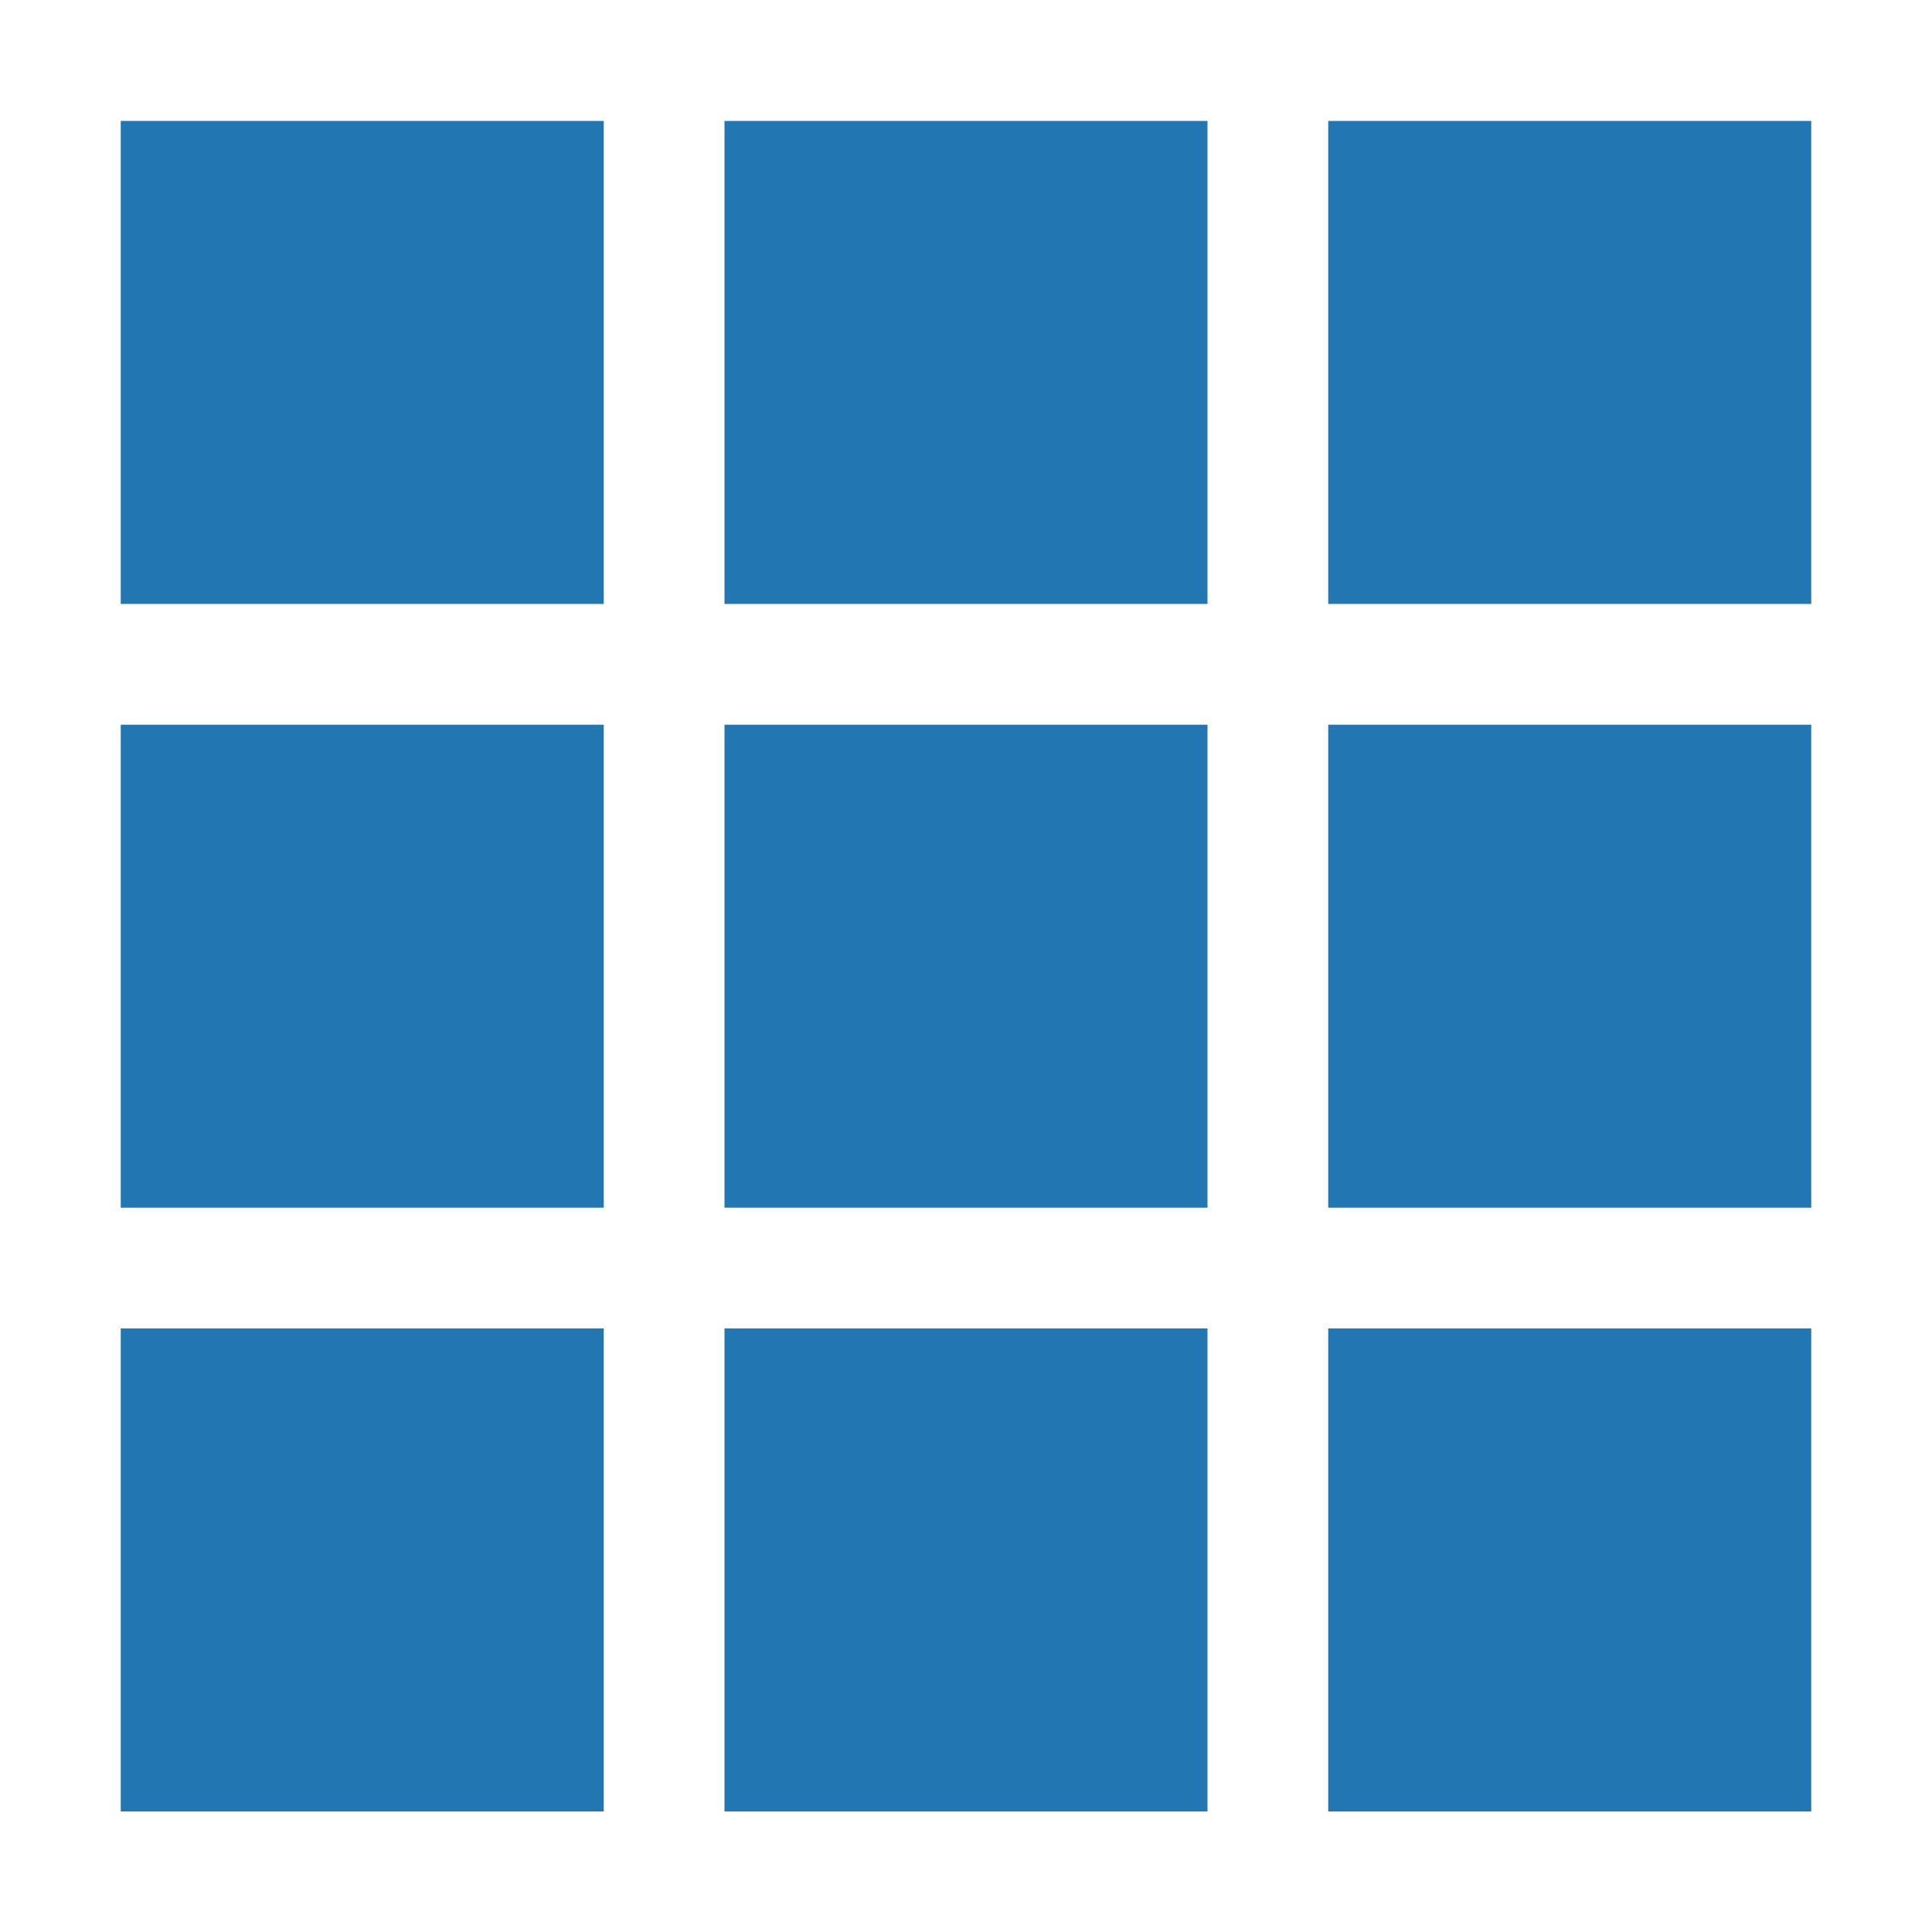
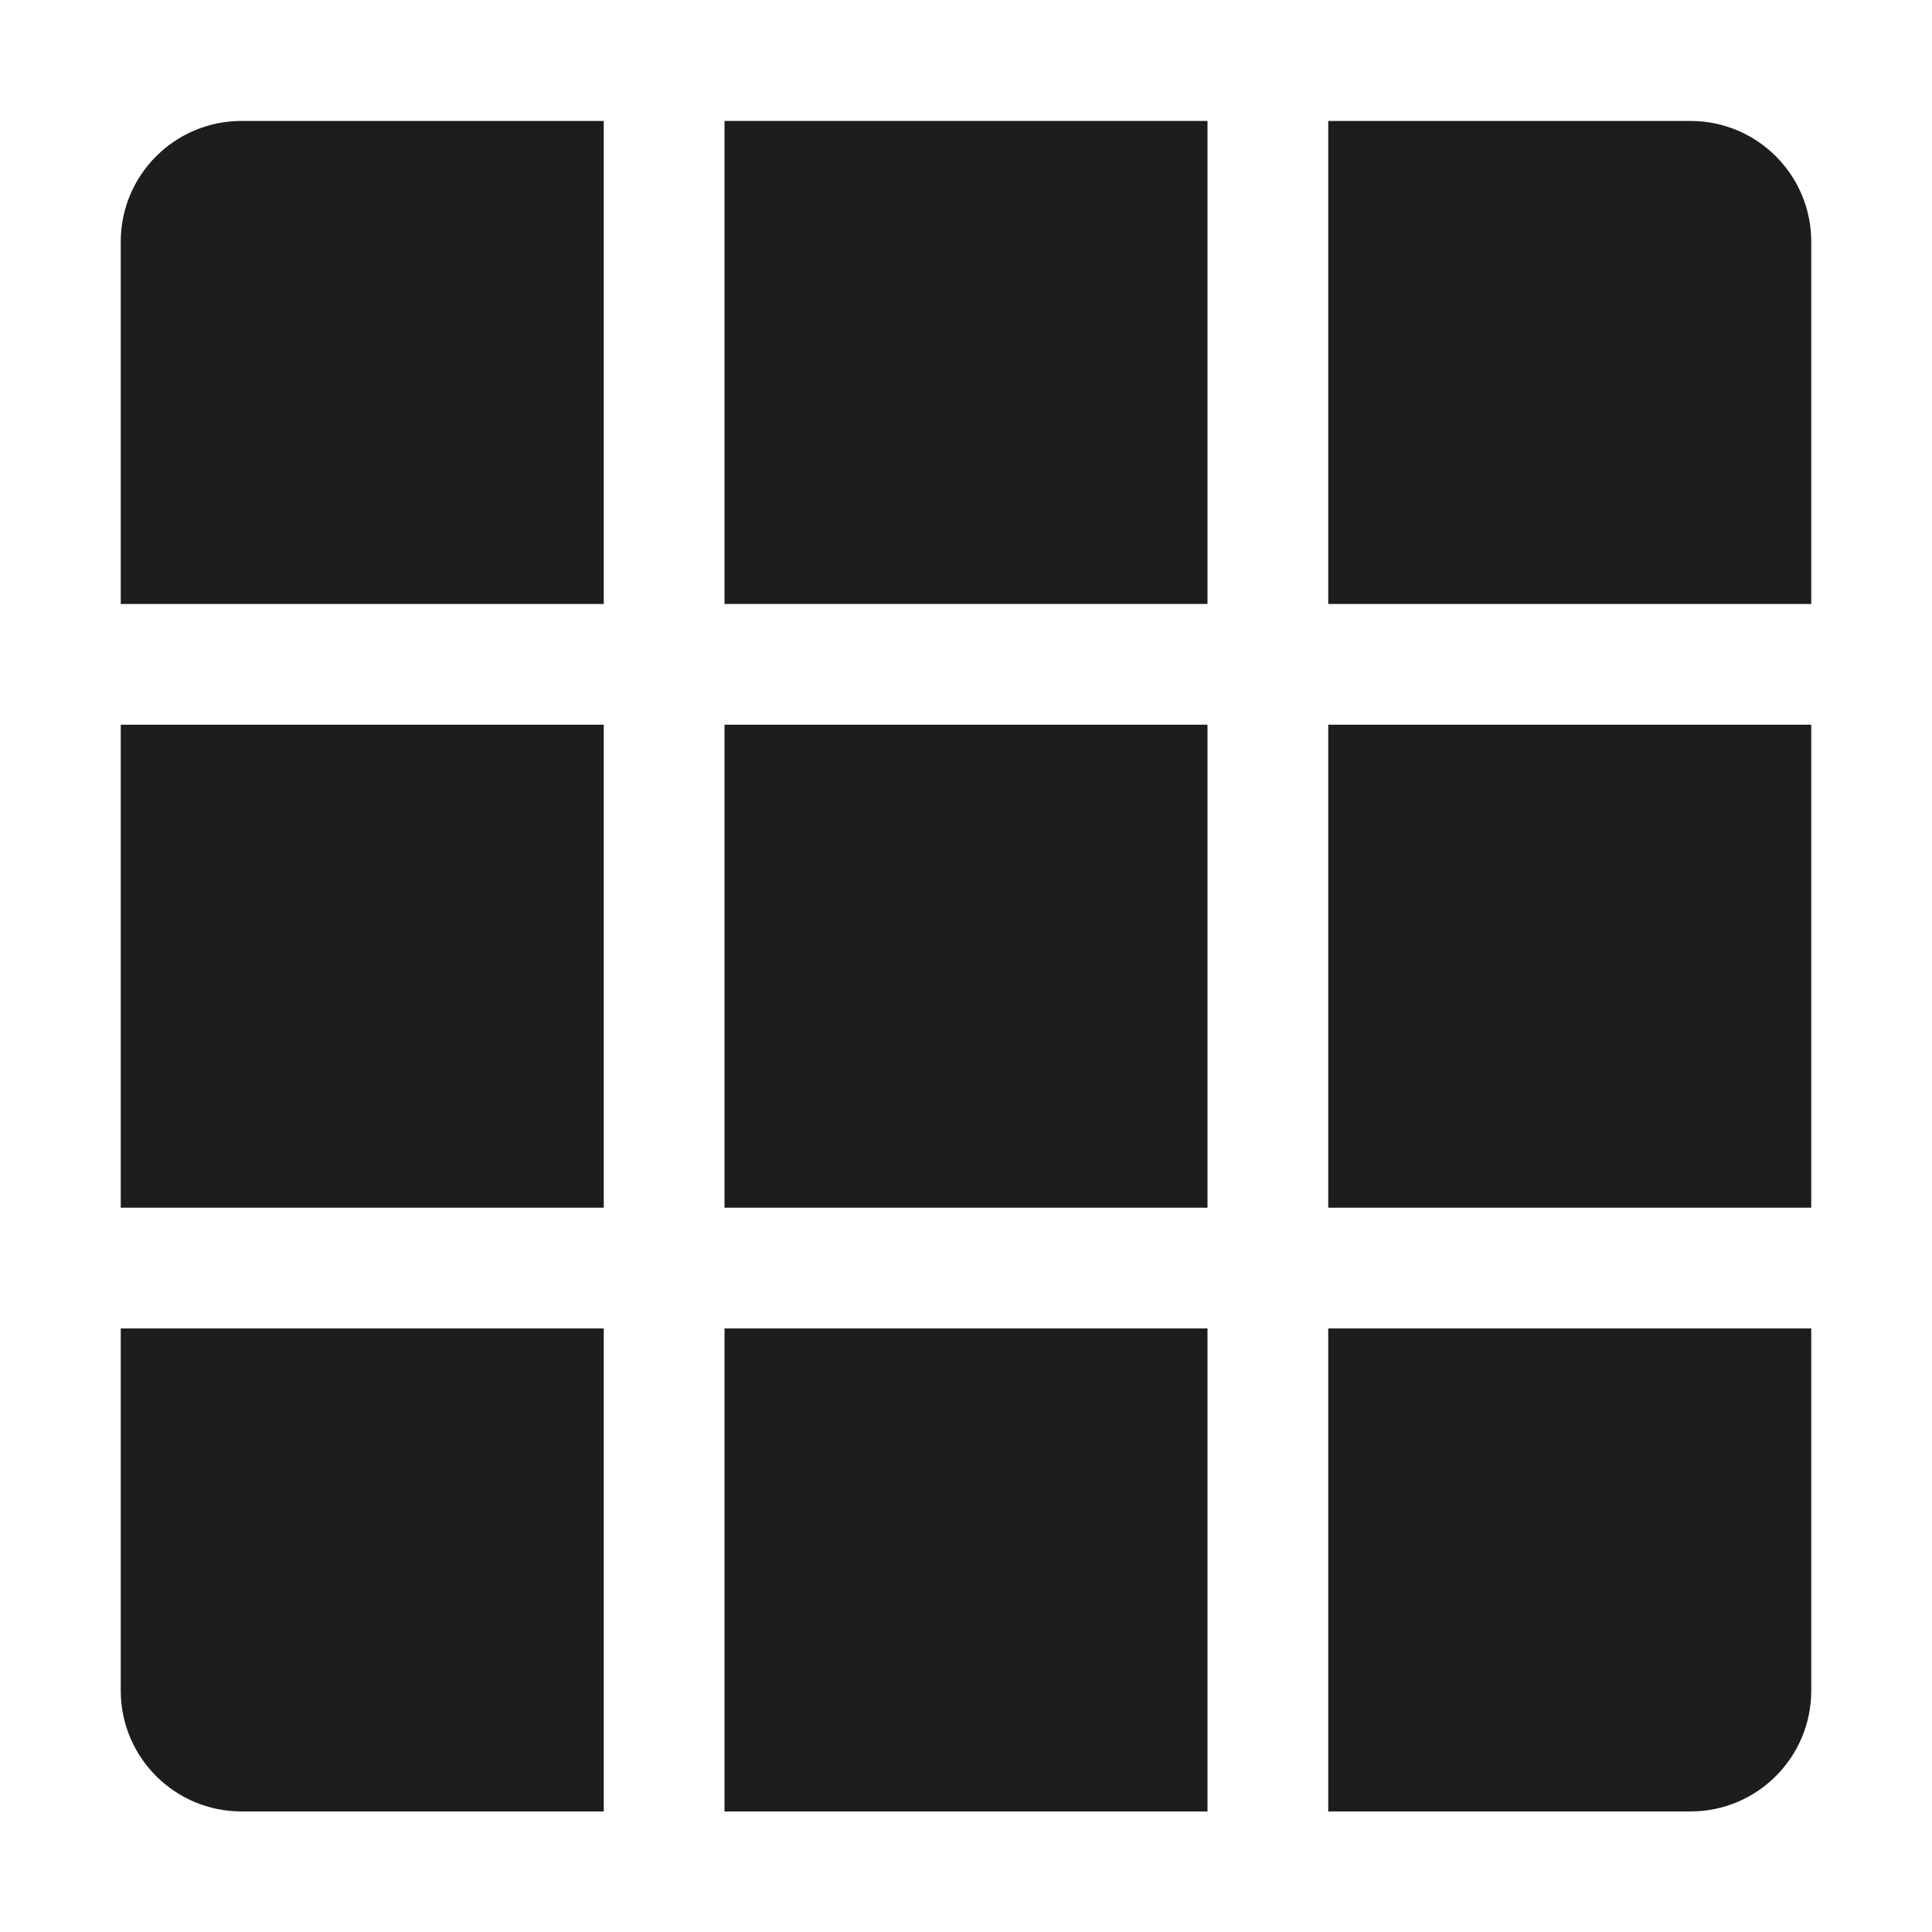
<svg xmlns="http://www.w3.org/2000/svg" width="100%" height="100%" viewBox="0 0 32 32" version="1.1" xml:space="preserve" style="fill-rule:evenodd;clip-rule:evenodd;stroke-linejoin:round;stroke-miterlimit:2;">
  <g transform="matrix(1,0,0,1,-220,-1)">
    <g id="tiles" transform="matrix(0.016,0,0,0.032,220,1)">
      <rect x="0" y="0" width="2000" height="1000" style="fill:none;" />
      <g id="B" transform="matrix(1.94444,0,0,0.972222,27.7778,13.9889)">
        <g transform="matrix(0.93496,0,0,0.935065,3.25198,3.24675)">
-           <rect x="50" y="50" width="275.031" height="275" style="fill:rgb(34,119,179);" />
+           <path d="M325.031,50L118.758,50C80.784,50 50,80.78 50,118.75L50,325L325.031,325L325.031,50Z" style="fill:rgb(29,29,29);" />
        </g>
        <g transform="matrix(0.93496,0,0,0.935065,3.25198,324.675)">
-           <rect x="50" y="50" width="275.031" height="275" style="fill:rgb(34,119,179);" />
+           <rect x="50" y="50" width="275.031" height="275" style="fill:rgb(29,29,29);" />
        </g>
        <g transform="matrix(0.93496,0,0,0.935065,3.25198,646.104)">
-           <rect x="50" y="50" width="275.031" height="275" style="fill:rgb(34,119,179);" />
+           <path d="M325.031,50L50,50L50,256.25C50,294.22 80.784,325 118.758,325L325.031,325L325.031,50Z" style="fill:rgb(29,29,29);" />
        </g>
        <g transform="matrix(0.93496,0,0,0.935065,324.681,3.24675)">
-           <rect x="50" y="50" width="275.031" height="275" style="fill:rgb(34,119,179);" />
+           <rect x="50" y="50" width="275.031" height="275" style="fill:rgb(29,29,29);" />
        </g>
        <g transform="matrix(0.93496,0,0,0.935065,324.681,324.675)">
-           <rect x="50" y="50" width="275.031" height="275" style="fill:rgb(34,119,179);" />
+           <rect x="50" y="50" width="275.031" height="275" style="fill:rgb(29,29,29);" />
        </g>
        <g transform="matrix(0.93496,0,0,0.935065,324.681,646.104)">
-           <rect x="50" y="50" width="275.031" height="275" style="fill:rgb(34,119,179);" />
+           <rect x="50" y="50" width="275.031" height="275" style="fill:rgb(29,29,29);" />
        </g>
        <g transform="matrix(0.93496,0,0,0.935065,646.109,3.24675)">
-           <rect x="50" y="50" width="275.031" height="275" style="fill:rgb(34,119,179);" />
+           <path d="M325.031,118.75C325.031,80.78 294.247,50 256.273,50L50,50L50,325L325.031,325L325.031,118.75Z" style="fill:rgb(29,29,29);" />
        </g>
        <g transform="matrix(0.93496,0,0,0.935065,646.109,324.675)">
-           <rect x="50" y="50" width="275.031" height="275" style="fill:rgb(34,119,179);" />
+           <rect x="50" y="50" width="275.031" height="275" style="fill:rgb(29,29,29);" />
        </g>
        <g transform="matrix(0.93496,0,0,0.935065,646.109,646.104)">
-           <rect x="50" y="50" width="275.031" height="275" style="fill:rgb(34,119,179);" />
+           <path d="M325.031,50L50,50L50,325L256.273,325C294.247,325 325.031,294.22 325.031,256.25C325.031,174.796 325.031,50 325.031,50Z" style="fill:rgb(29,29,29);" />
        </g>
      </g>
    </g>
  </g>
</svg>
